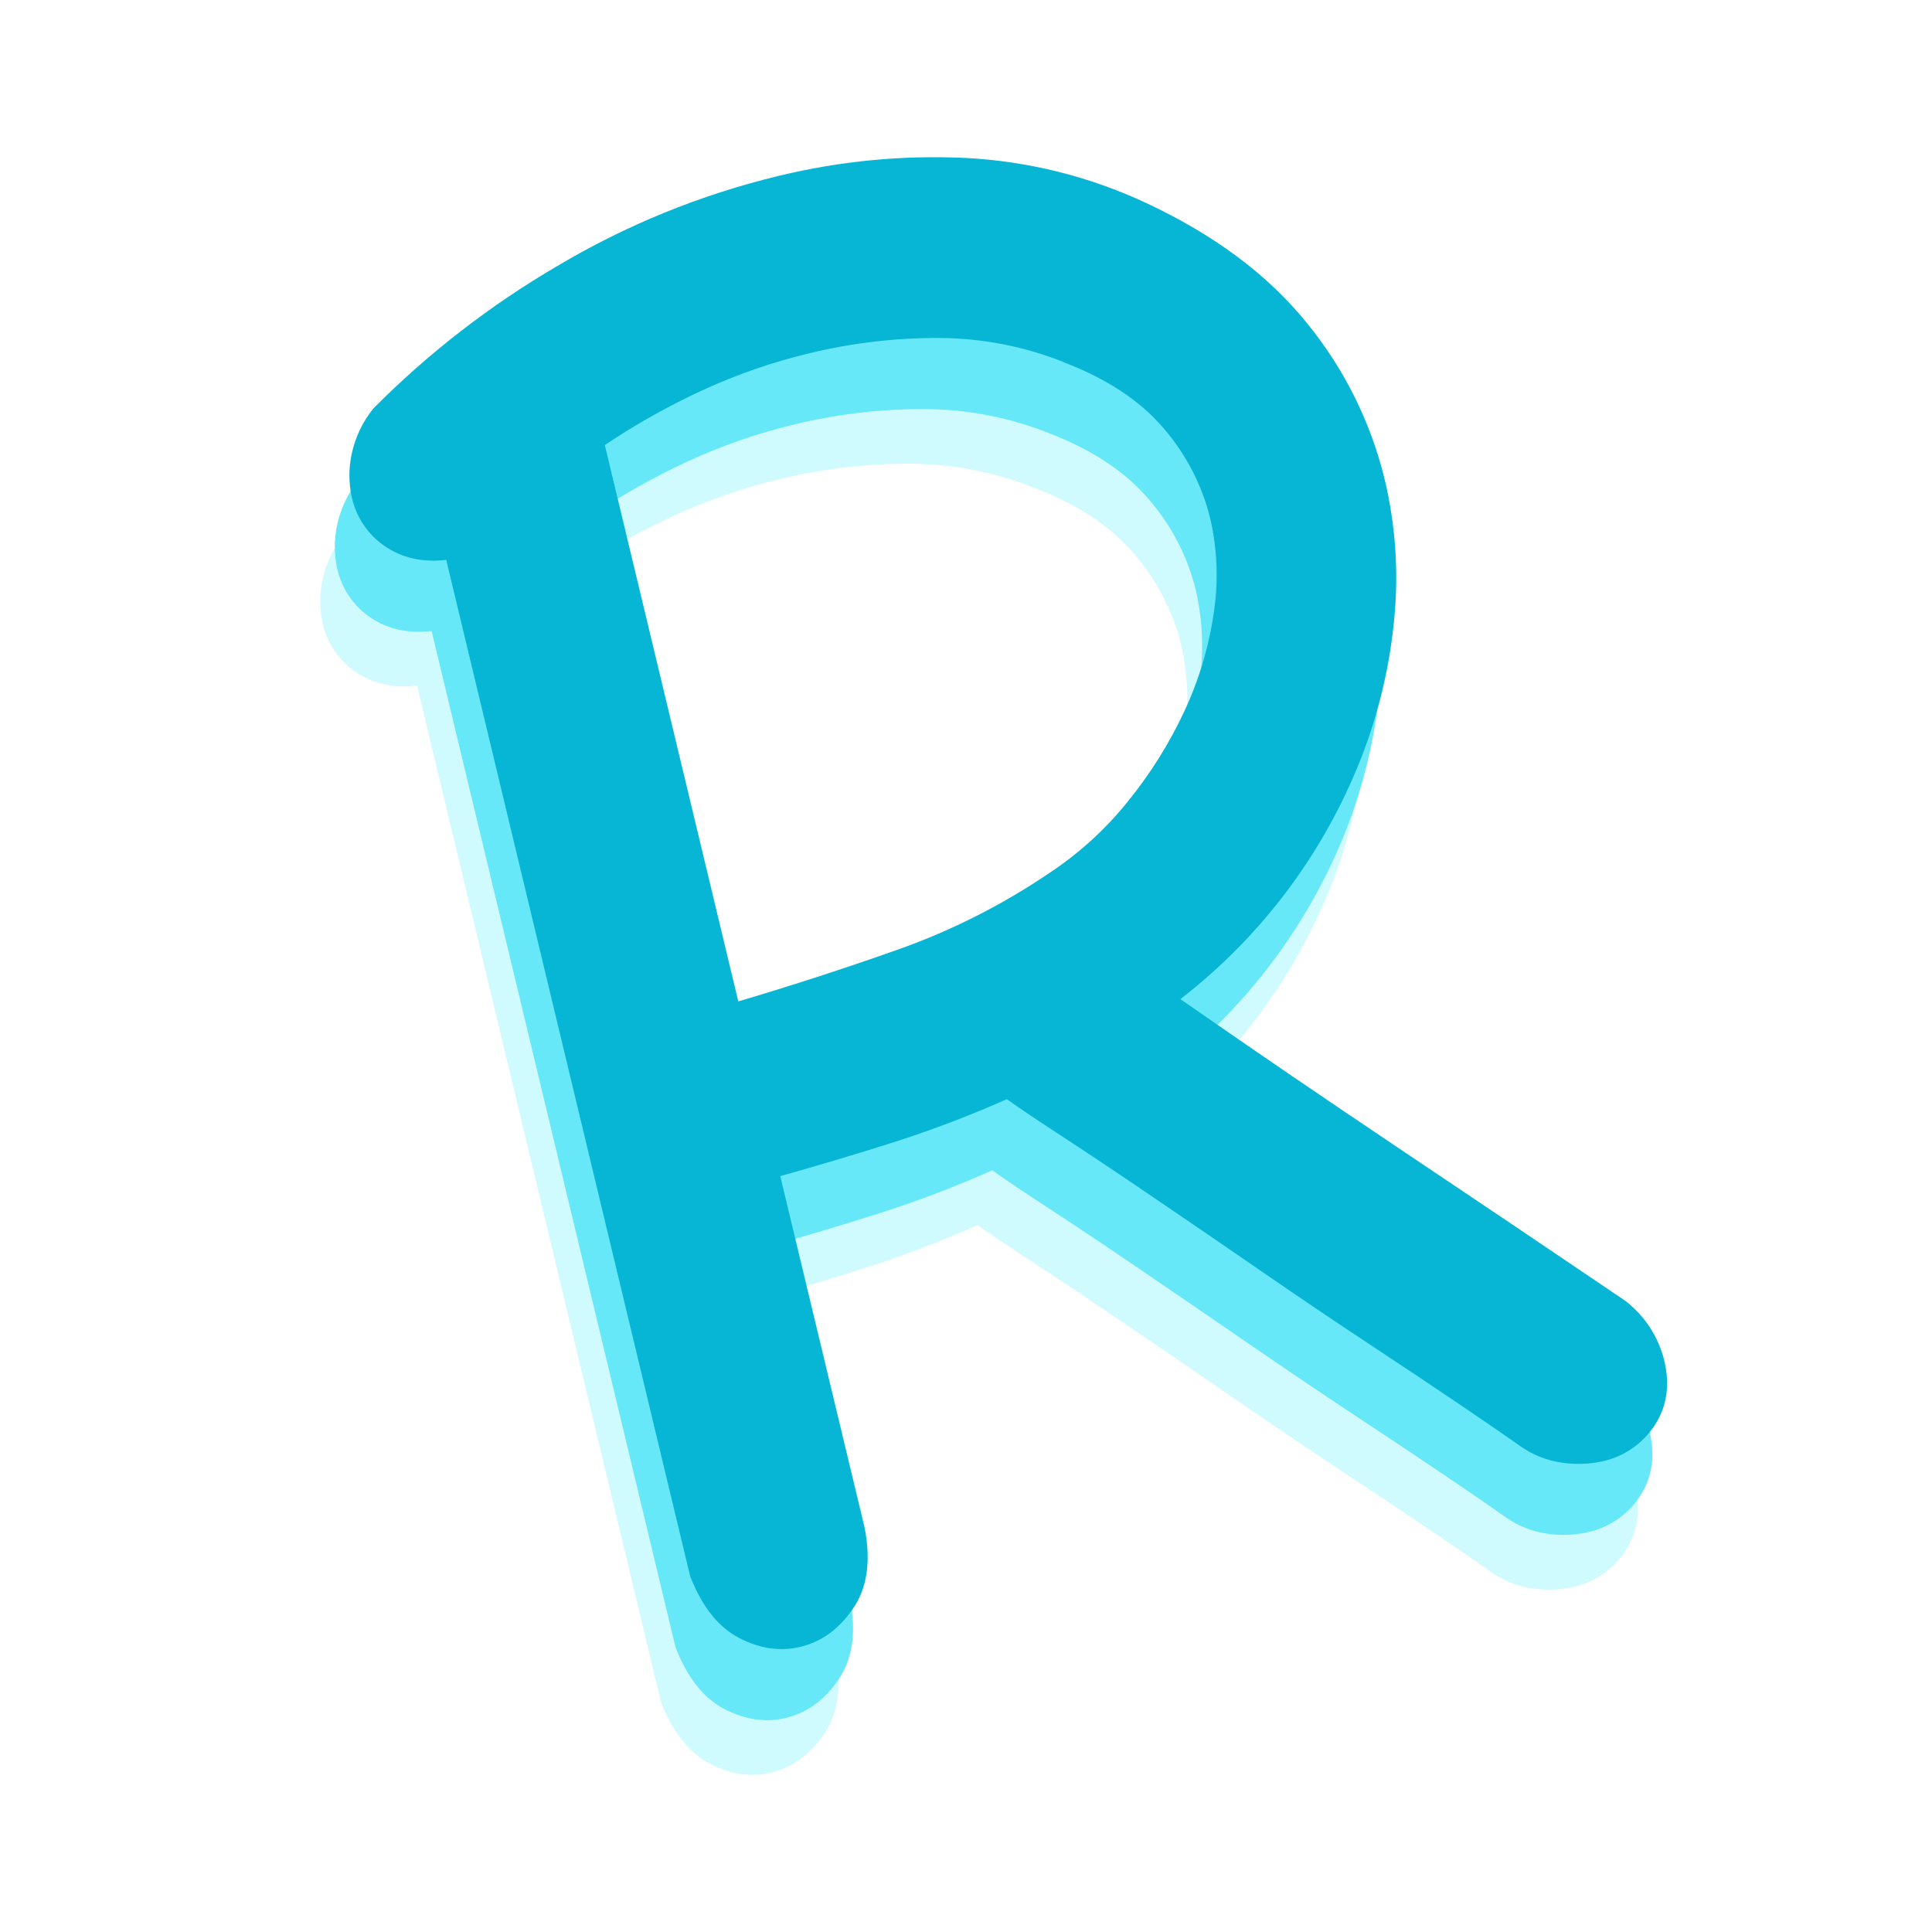
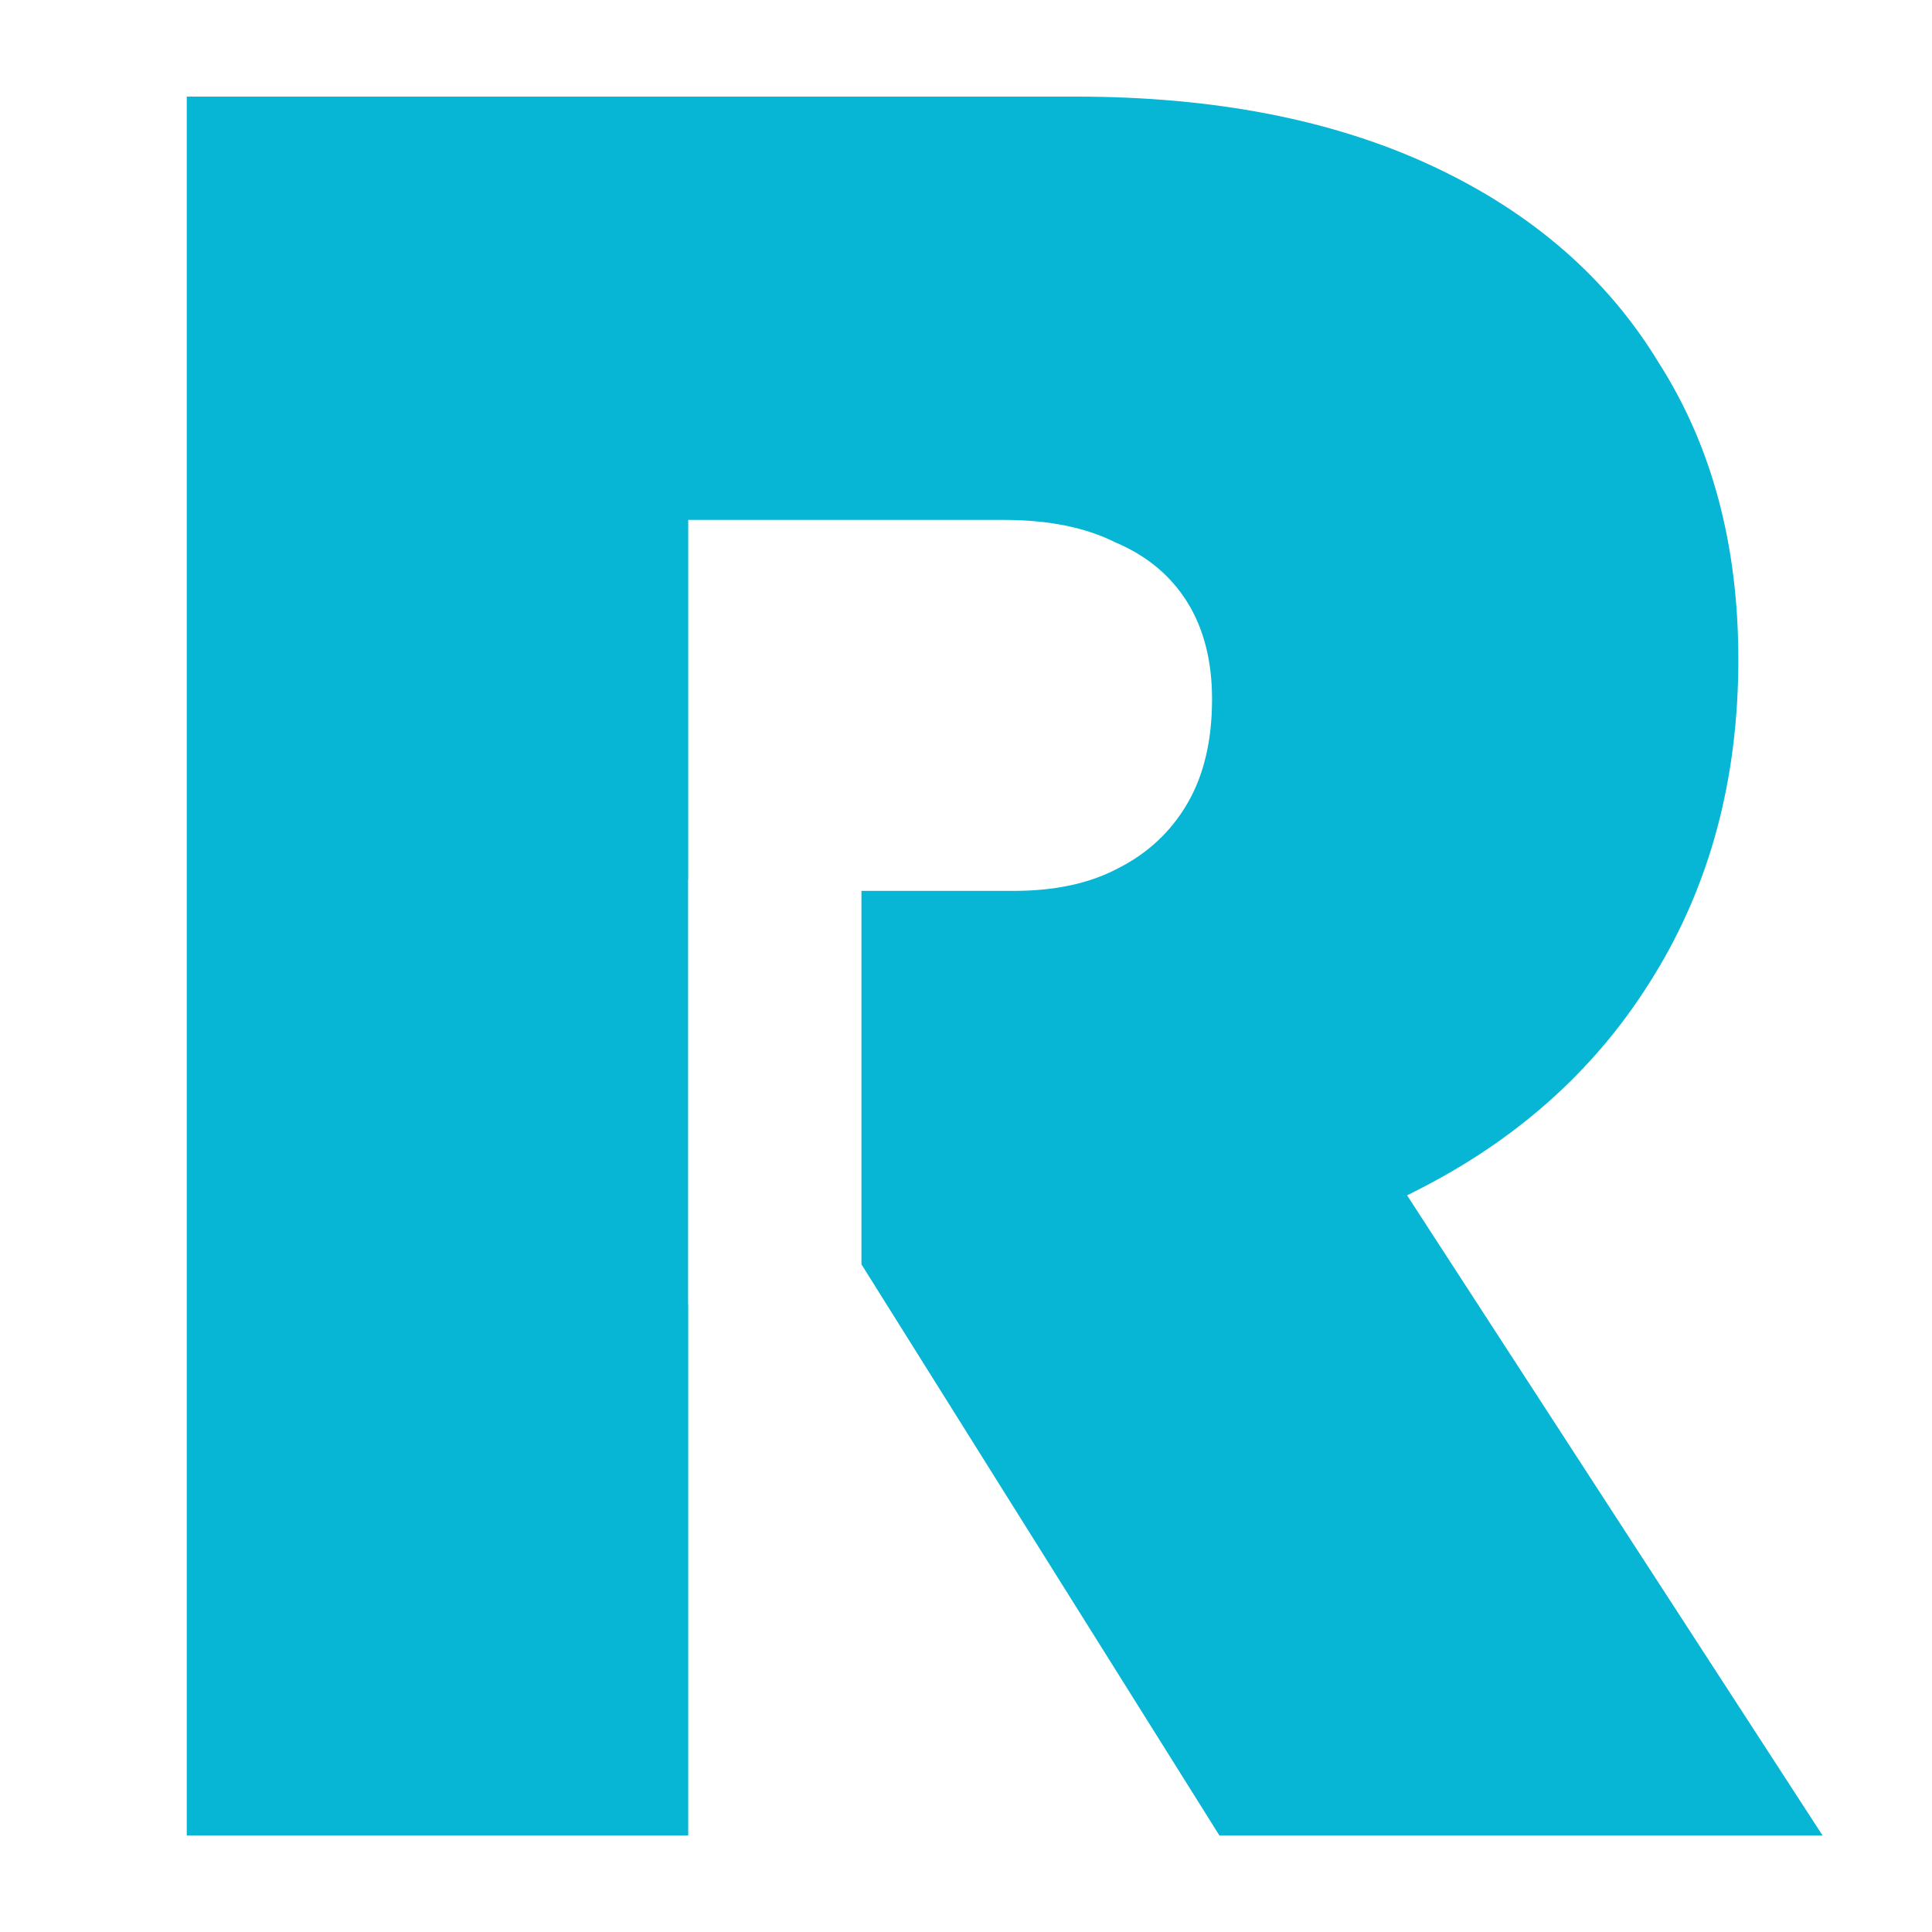
- <svg xmlns="http://www.w3.org/2000/svg" viewBox="0 0 560 560">
-   <defs>
-     <style>.a{fill:#d30909;opacity:0;}.b{fill:#cffafe;}.c{fill:#67e8f9;}.d{fill:#06b6d4;}</style>
-   </defs>
-   <rect class="a" width="560" height="560" />
-   <path class="b" d="M238.87,502.59q-6.08,9-15.39,11.21-8.72,2.1-17.73-2.6T191.6,493.36L120.88,198.74q-10.25,1.17-17.71-3.92a23.13,23.13,0,0,1-9.69-14.33,29.35,29.35,0,0,1,0-12.4,31.15,31.15,0,0,1,6.36-13.28,260.65,260.65,0,0,1,53.24-41.21,231.12,231.12,0,0,1,64.12-26.16,190.44,190.44,0,0,1,54.33-5.2,140.57,140.57,0,0,1,52.12,13Q353.24,109,370.1,129.78a114.43,114.43,0,0,1,22.75,45.49,123.05,123.05,0,0,1,2.8,40.49A149.33,149.33,0,0,1,386,256.29,163.95,163.95,0,0,1,333.66,326q30,20.89,64.47,44t64.35,43.36a30.92,30.92,0,0,1,11.44,17.5q2.52,10.5-2.76,18.63A24.22,24.22,0,0,1,455.92,460a32.65,32.65,0,0,1-11.41.46,27.81,27.81,0,0,1-12.73-5.11q-4.78-3.4-16.54-11.38t-26.65-17.78q-14.86-9.81-31.39-21.2t-31.1-21.27q-14.53-9.89-26.24-17.54c-7.79-5.11-13.3-8.79-16.47-11.09a323.26,323.26,0,0,1-32.54,12.4q-16.53,5.26-33.15,9.9l24.46,101.92Q245,493.64,238.87,502.59Zm61-361.18a98.9,98.9,0,0,0-36.21-7,157.94,157.94,0,0,0-37.43,4.41,166.37,166.37,0,0,0-31,10.71,203.69,203.69,0,0,0-28.41,16l38.7,161.21q23.32-6.9,46.38-15.06a193.45,193.45,0,0,0,44-22.3,99.49,99.49,0,0,0,22.4-20.42,125.29,125.29,0,0,0,16.43-26.14,101.88,101.88,0,0,0,8.59-28.52,72.78,72.78,0,0,0-1-27.53,62.91,62.91,0,0,0-13.52-26.15Q318.71,148.65,299.87,141.41Z" />
-   <path class="c" d="M243.1,486.75q-6.07,9-15.4,11.22-8.72,2.08-17.73-2.6t-14.15-17.85L125.11,182.91q-10.26,1.16-17.72-3.92a23.2,23.2,0,0,1-9.69-14.33,29.4,29.4,0,0,1,0-12.41A31.18,31.18,0,0,1,104,139a260.34,260.34,0,0,1,53.24-41.22A231.18,231.18,0,0,1,221.41,71.6a190.44,190.44,0,0,1,54.33-5.2,140.49,140.49,0,0,1,52.12,13q29.59,13.8,46.46,34.57a114.17,114.17,0,0,1,22.75,45.49,122.78,122.78,0,0,1,2.8,40.49,149.4,149.4,0,0,1-9.66,40.54,164,164,0,0,1-52.33,69.71q30,20.91,64.47,44t64.36,43.35A31,31,0,0,1,478.15,415c1.68,7,.75,13.2-2.77,18.64a24.22,24.22,0,0,1-15.24,10.5,32.6,32.6,0,0,1-11.4.45A27.69,27.69,0,0,1,436,439.47c-3.19-2.26-8.69-6.07-16.54-11.37s-16.73-11.23-26.65-17.78-20.36-13.62-31.39-21.2-21.4-14.68-31.09-21.28-18.46-12.45-26.25-17.54-13.3-8.79-16.47-11.09a316.73,316.73,0,0,1-32.54,12.4q-16.53,5.26-33.14,9.91l24.46,101.91Q249.18,477.81,243.1,486.75Zm61-361.18a98.6,98.6,0,0,0-36.21-7,157.26,157.26,0,0,0-37.42,4.4,167.2,167.2,0,0,0-31,10.71,203.59,203.59,0,0,0-28.4,16l38.69,161.21q23.32-6.9,46.38-15.06a192.51,192.51,0,0,0,44-22.3,99.4,99.4,0,0,0,22.39-20.41A125.1,125.1,0,0,0,339,227a101.49,101.49,0,0,0,8.59-28.51,72.77,72.77,0,0,0-1-27.53A63,63,0,0,0,333,144.75Q322.92,132.83,304.09,125.57Z" />
-   <path class="d" d="M247.33,466.14q-6.08,9-15.4,11.21-8.72,2.1-17.73-2.6T200.05,456.9L129.34,162.29c-6.84.78-12.74-.54-17.71-3.92A23.13,23.13,0,0,1,101.94,144a29.24,29.24,0,0,1,0-12.41,31.15,31.15,0,0,1,6.35-13.27,260.65,260.65,0,0,1,53.24-41.21A231.18,231.18,0,0,1,225.64,51,190.44,190.44,0,0,1,280,45.79a140.62,140.62,0,0,1,52.12,13q29.6,13.81,46.46,34.57a114.24,114.24,0,0,1,22.75,45.49,122.86,122.86,0,0,1,2.8,40.5,149.33,149.33,0,0,1-9.66,40.53,163.95,163.95,0,0,1-52.33,69.72q30,20.9,64.47,44t64.36,43.36a31,31,0,0,1,11.44,17.5q2.52,10.5-2.77,18.63a24.22,24.22,0,0,1-15.24,10.5A32.58,32.58,0,0,1,453,424a27.8,27.8,0,0,1-12.74-5.11q-4.78-3.41-16.54-11.38T397.05,389.7q-14.88-9.81-31.4-21.2t-31.09-21.27q-14.54-9.9-26.25-17.55c-7.79-5.1-13.3-8.78-16.46-11.08A322.51,322.51,0,0,1,259.3,331q-16.53,5.26-33.14,9.9l24.46,101.92Q253.41,457.19,247.33,466.14Zm61-361.18a98.81,98.81,0,0,0-36.2-7,157.87,157.87,0,0,0-37.43,4.41,166.47,166.47,0,0,0-31,10.71A203.52,203.52,0,0,0,175.31,129L214,290.26q23.33-6.9,46.38-15.06a193.32,193.32,0,0,0,44-22.3,99.45,99.45,0,0,0,22.39-20.42,125.29,125.29,0,0,0,16.43-26.14,101.22,101.22,0,0,0,8.59-28.52,72.77,72.77,0,0,0-1-27.53,62.94,62.94,0,0,0-13.51-26.15Q327.15,112.2,308.32,105Z" />
+ <svg xmlns="http://www.w3.org/2000/svg" width="300" height="300" viewBox="0 0 300 300" fill="none">
+   <path d="M29 285V15H167.004C188.591 15 207.094 18.609 222.514 25.826C237.933 33.043 249.626 43.225 257.593 56.37C265.817 69.258 269.929 84.595 269.929 102.381C269.929 120.939 265.56 137.307 256.822 151.484C248.341 165.403 236.391 176.358 220.972 184.348C220.15 184.781 219.323 185.203 218.489 185.612L283 285H189.341L133.771 196.334H133.766V138.338H157.367C163.792 138.338 169.188 137.178 173.557 134.858C178.183 132.539 181.781 129.188 184.351 124.806C186.921 120.424 188.206 115.011 188.206 108.567C188.206 102.638 186.921 97.612 184.351 93.488C181.781 89.364 178.055 86.271 173.172 84.209C168.546 81.889 162.764 80.729 155.825 80.729H106.868V136.608H106.847V202.488H106.868V285H29Z" fill="#06B6D4" />
</svg>
